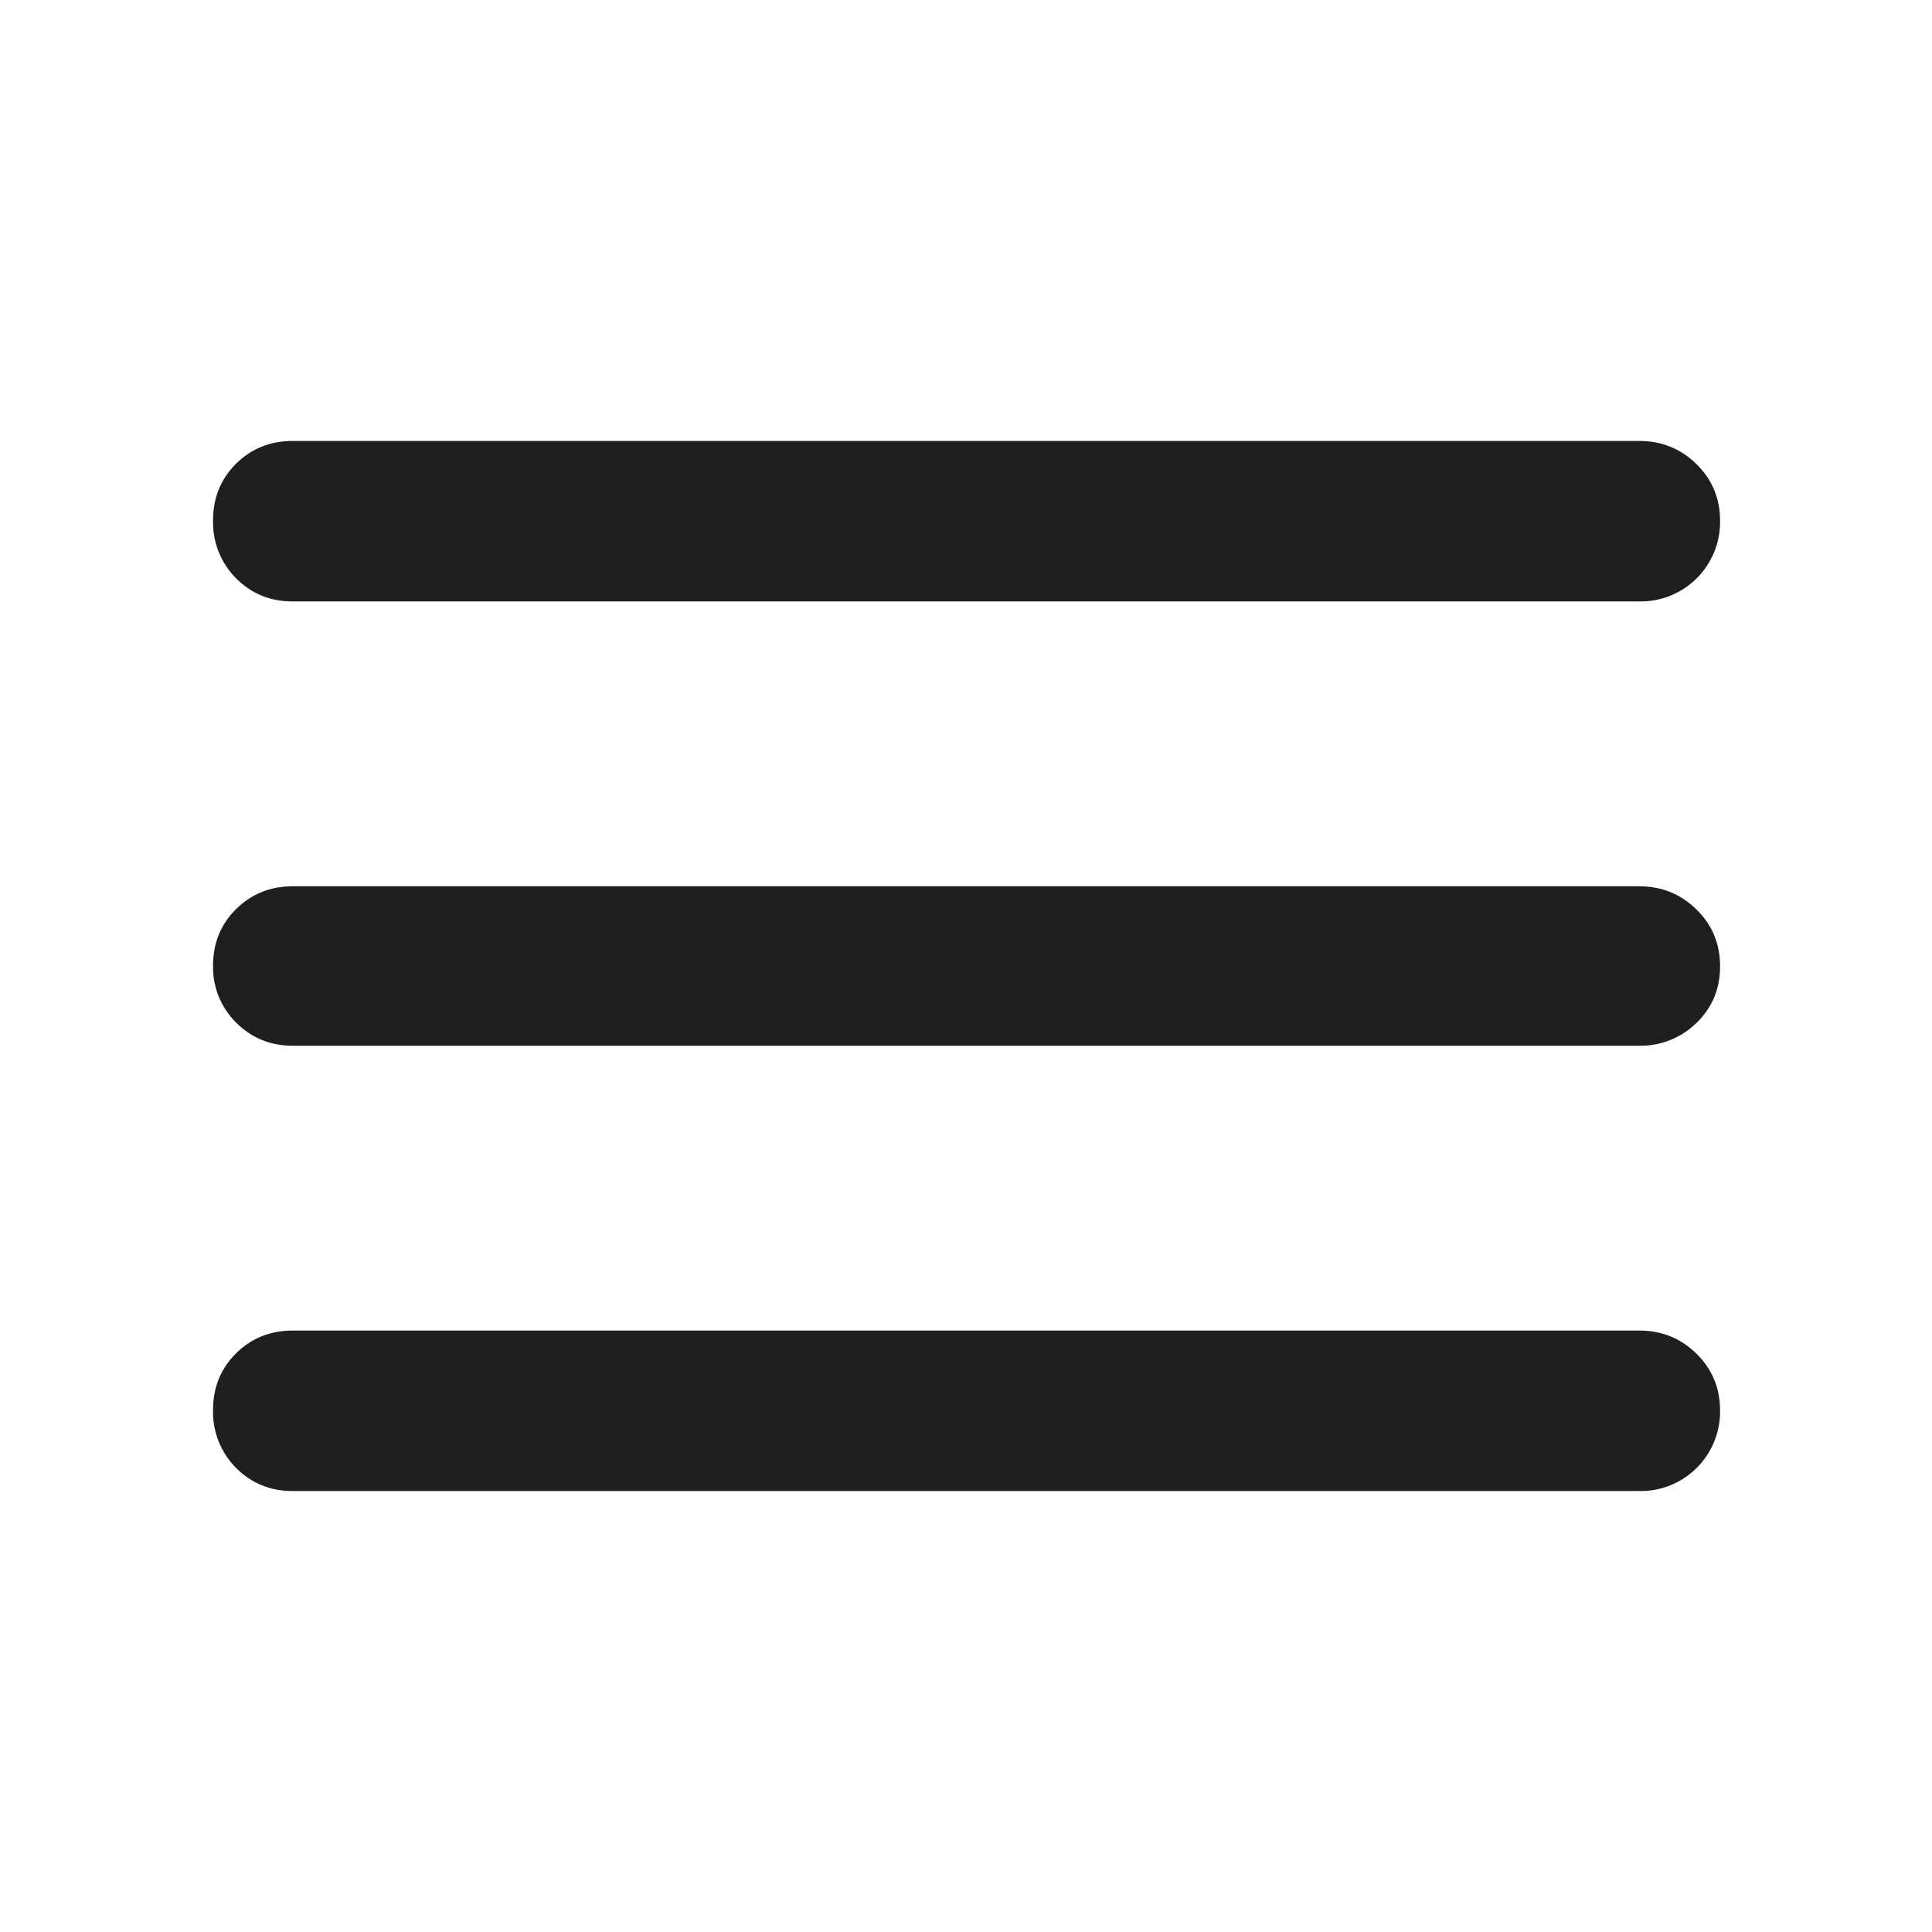
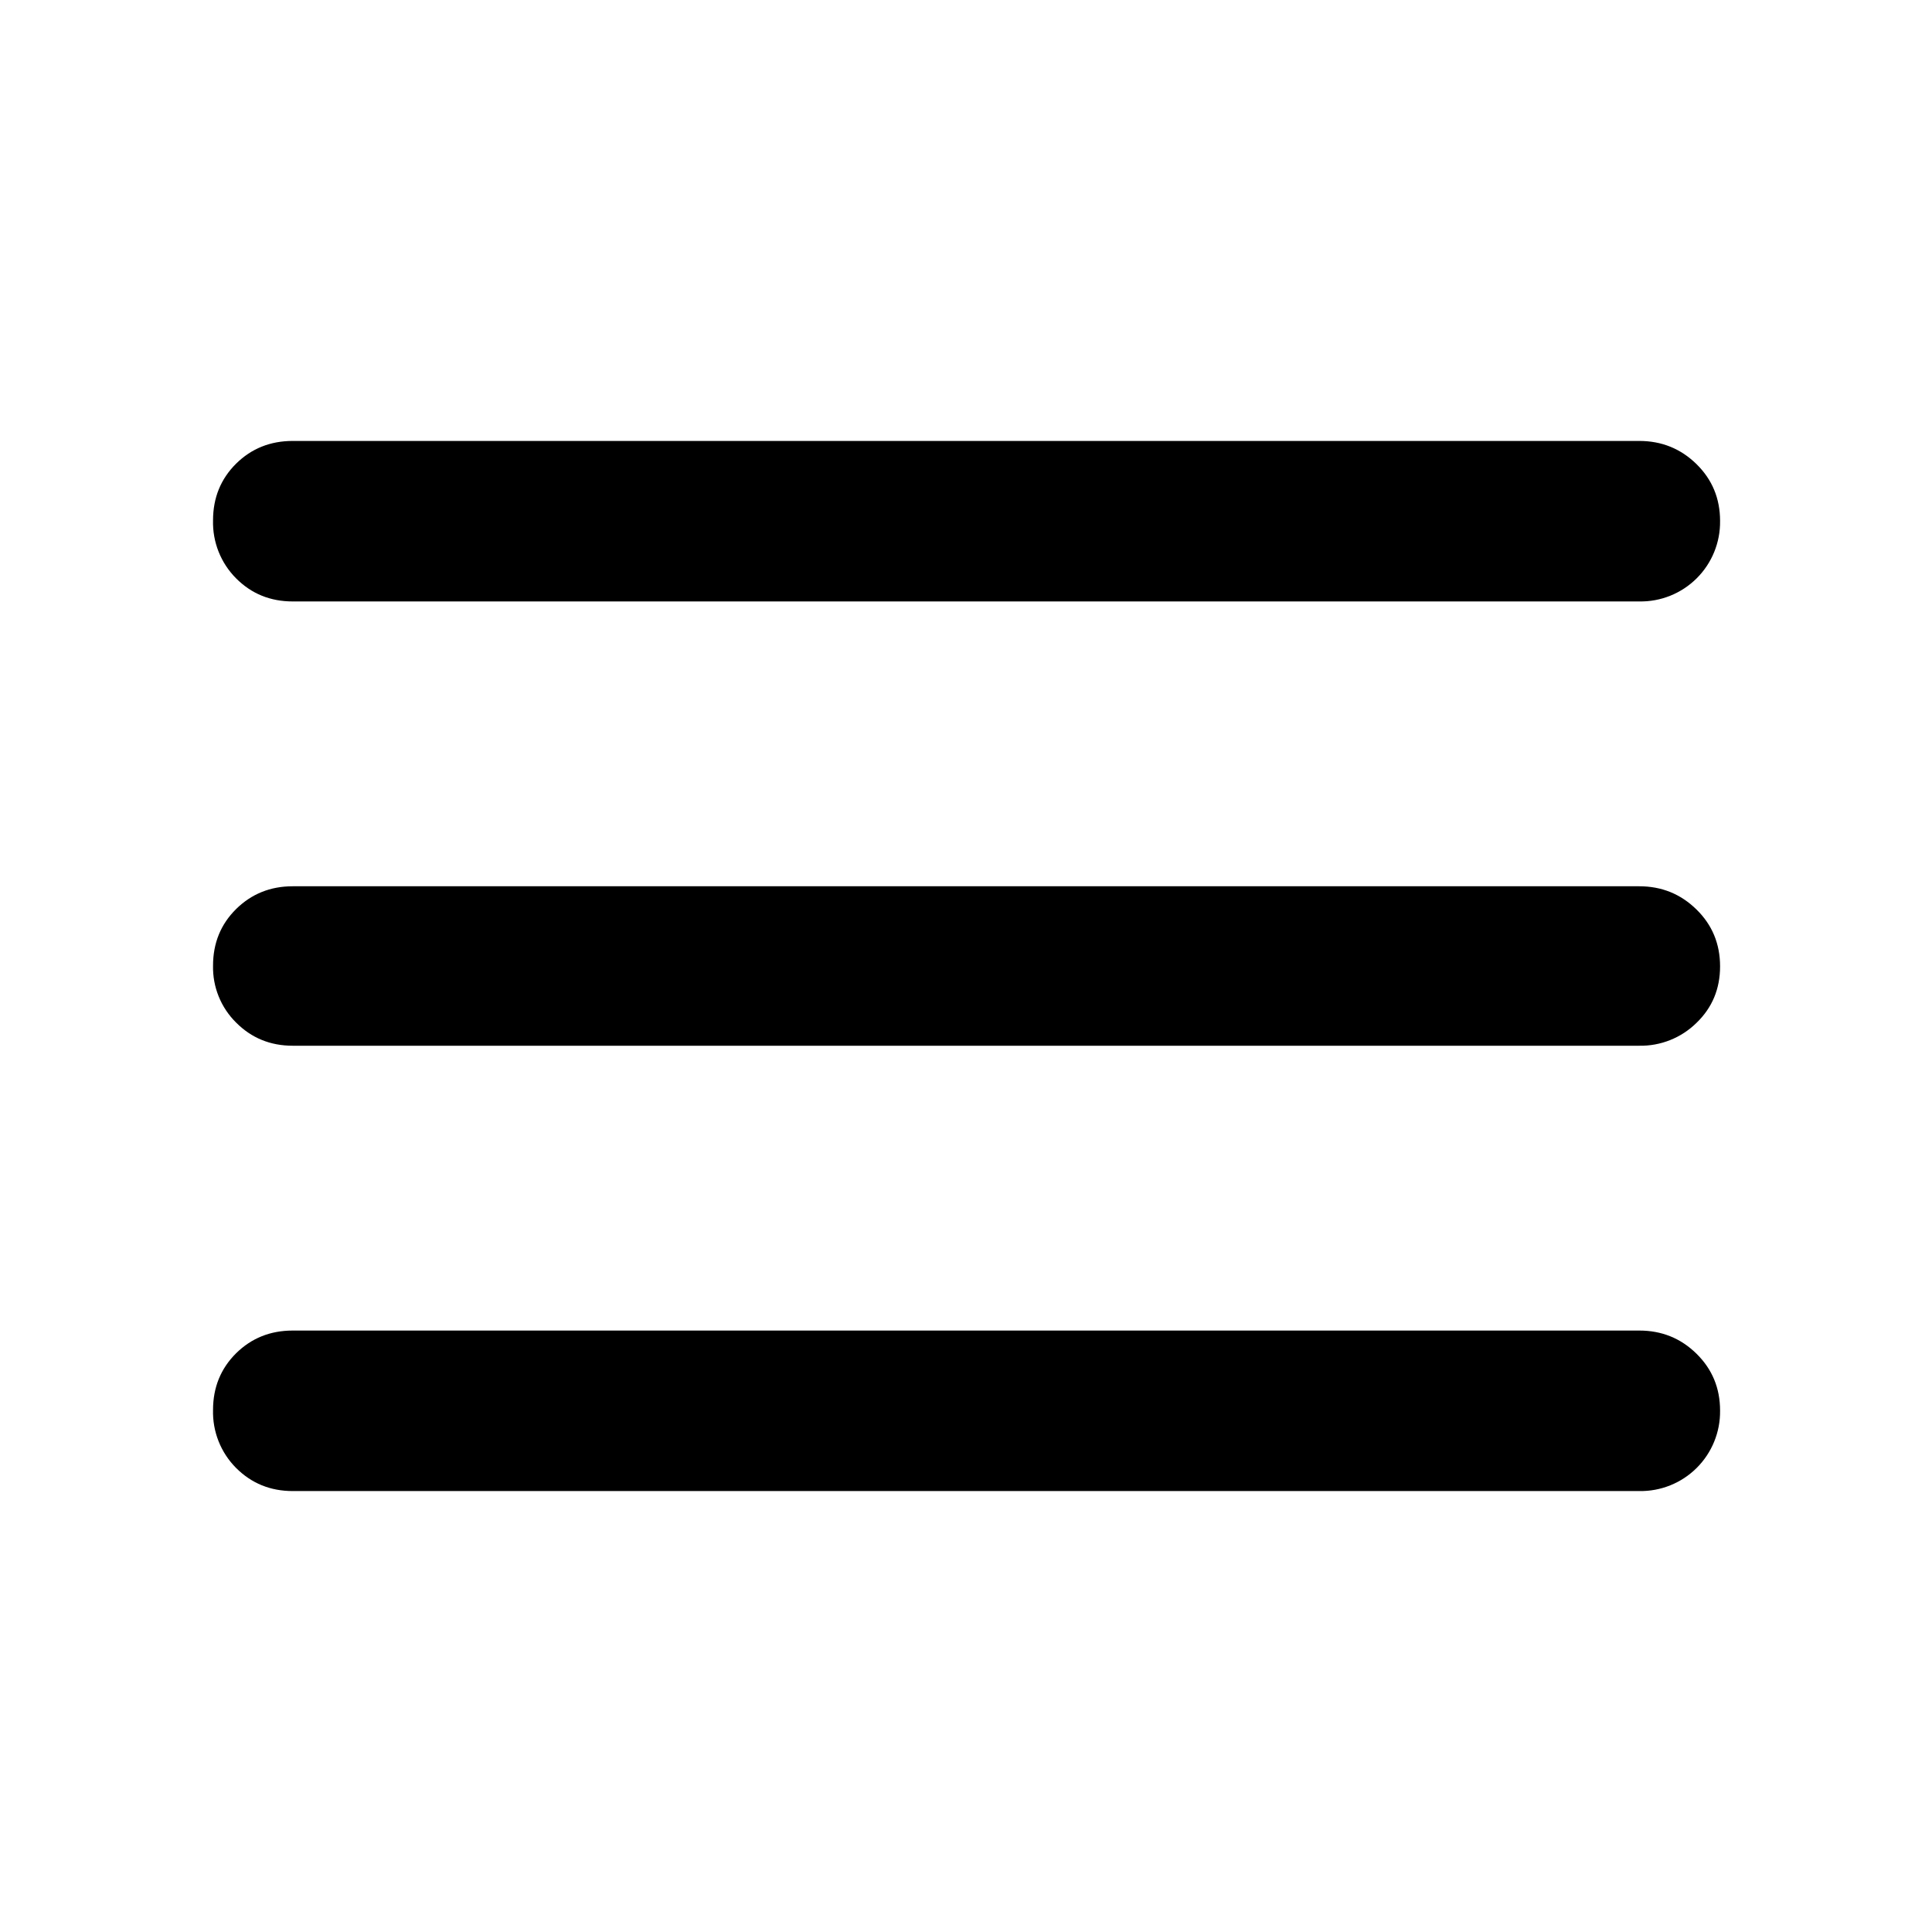
- <svg xmlns="http://www.w3.org/2000/svg" width="26" height="26" fill="none">
-   <g data-testid="Burger Menu Icon" style="fill: rgb(0, 0, 0);">
-     <path d="M3.94 20.066c-.302 0-.556-.104-.763-.311a1.065 1.065 0 0 1-.31-.781c0-.303.104-.557.31-.762.207-.204.461-.306.763-.306h18.12c.302 0 .558.103.77.311.212.208.318.463.318.766a1.069 1.069 0 0 1-1.088 1.083H3.94Zm0-5.993c-.302 0-.556-.104-.763-.312a1.045 1.045 0 0 1-.31-.766c0-.303.104-.557.31-.761.207-.204.461-.307.763-.307h18.12c.302 0 .558.104.77.312.212.207.318.463.318.766s-.106.557-.318.761a1.07 1.07 0 0 1-.77.307H3.94Zm0-5.979c-.302 0-.556-.103-.763-.311a1.065 1.065 0 0 1-.31-.781c0-.303.104-.557.31-.762.207-.204.461-.306.763-.306h18.12c.302 0 .558.104.77.311.212.208.318.463.318.766a1.069 1.069 0 0 1-1.088 1.083H3.94Z" style="fill: rgb(31, 31, 31); fill-opacity: 1;" class="fills" data-testid="svg-path" />
-   </g>
+ <svg xmlns="http://www.w3.org/2000/svg" width="26" height="26" fill="currentColor">
+   <path d="M3.94 20.066c-.302 0-.556-.104-.763-.311a1.065 1.065 0 0 1-.31-.781c0-.303.104-.557.31-.762.207-.204.461-.306.763-.306h18.12c.302 0 .558.103.77.311.212.208.318.463.318.766a1.069 1.069 0 0 1-1.088 1.083H3.94Zm0-5.993c-.302 0-.556-.104-.763-.312a1.045 1.045 0 0 1-.31-.766c0-.303.104-.557.31-.761.207-.204.461-.307.763-.307h18.12c.302 0 .558.104.77.312.212.207.318.463.318.766s-.106.557-.318.761a1.07 1.07 0 0 1-.77.307H3.94Zm0-5.979c-.302 0-.556-.103-.763-.311a1.065 1.065 0 0 1-.31-.781c0-.303.104-.557.31-.762.207-.204.461-.306.763-.306h18.12c.302 0 .558.104.77.311.212.208.318.463.318.766a1.069 1.069 0 0 1-1.088 1.083H3.94Z" />
</svg>
